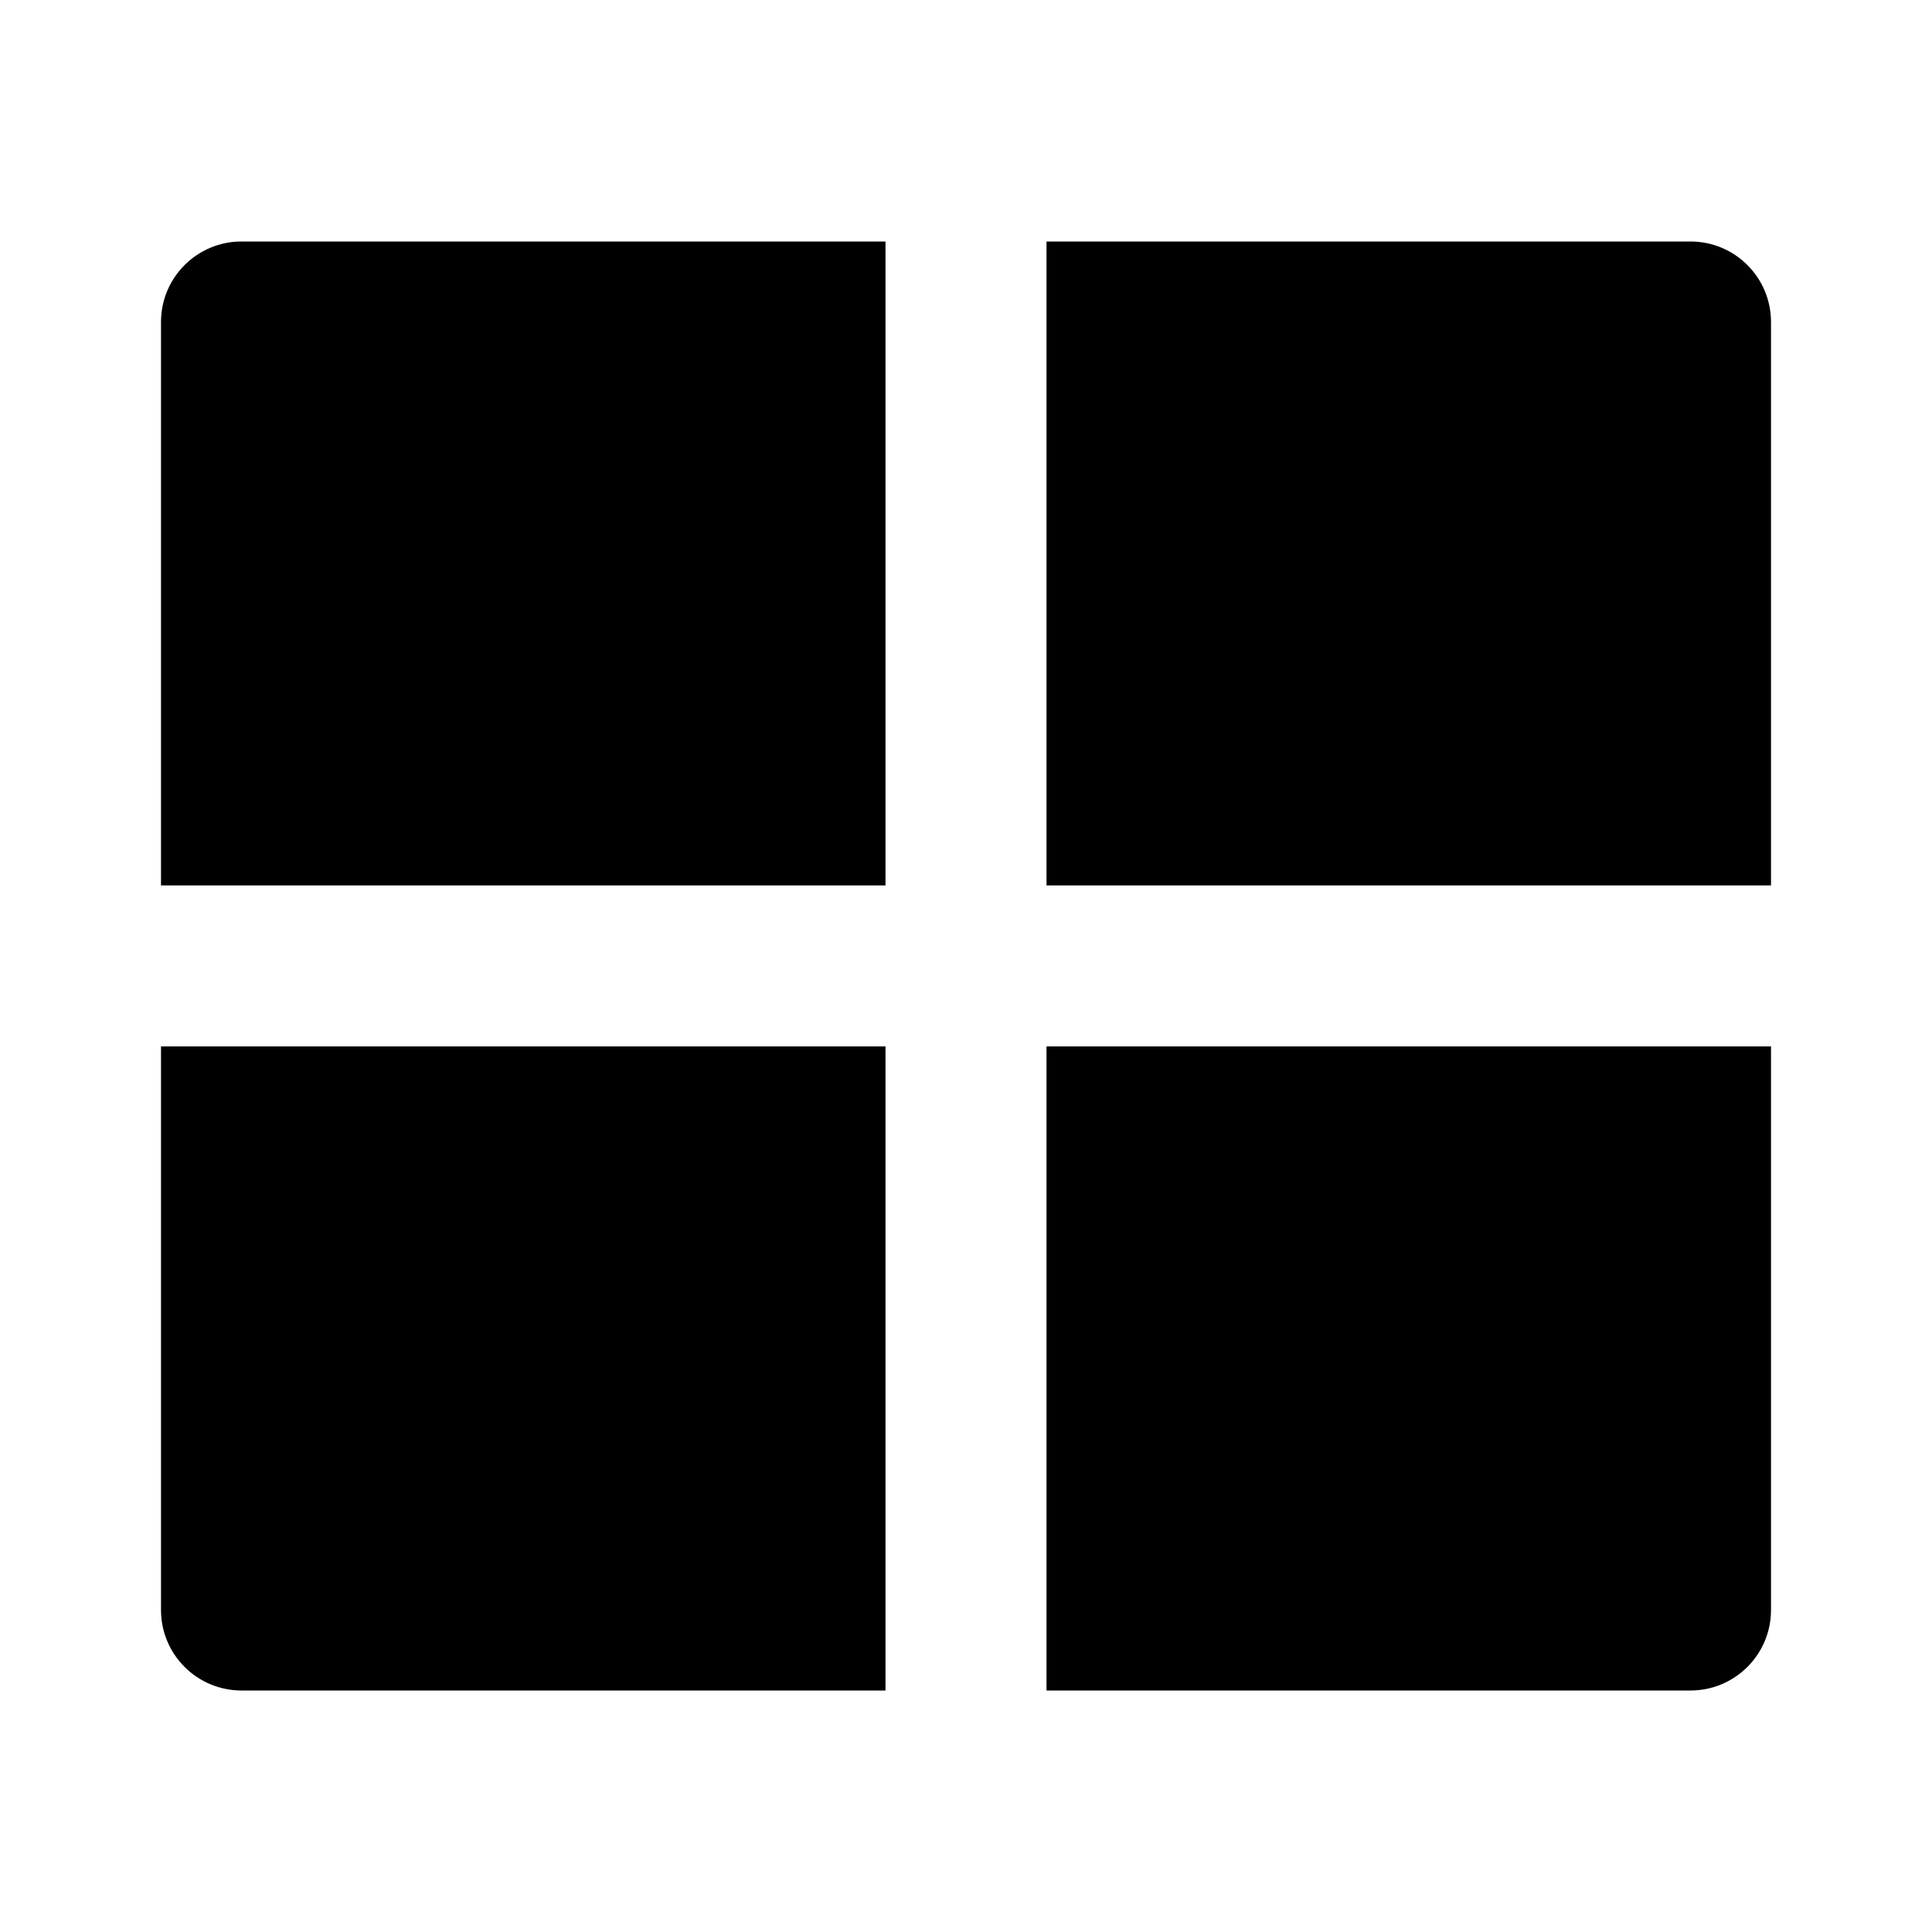
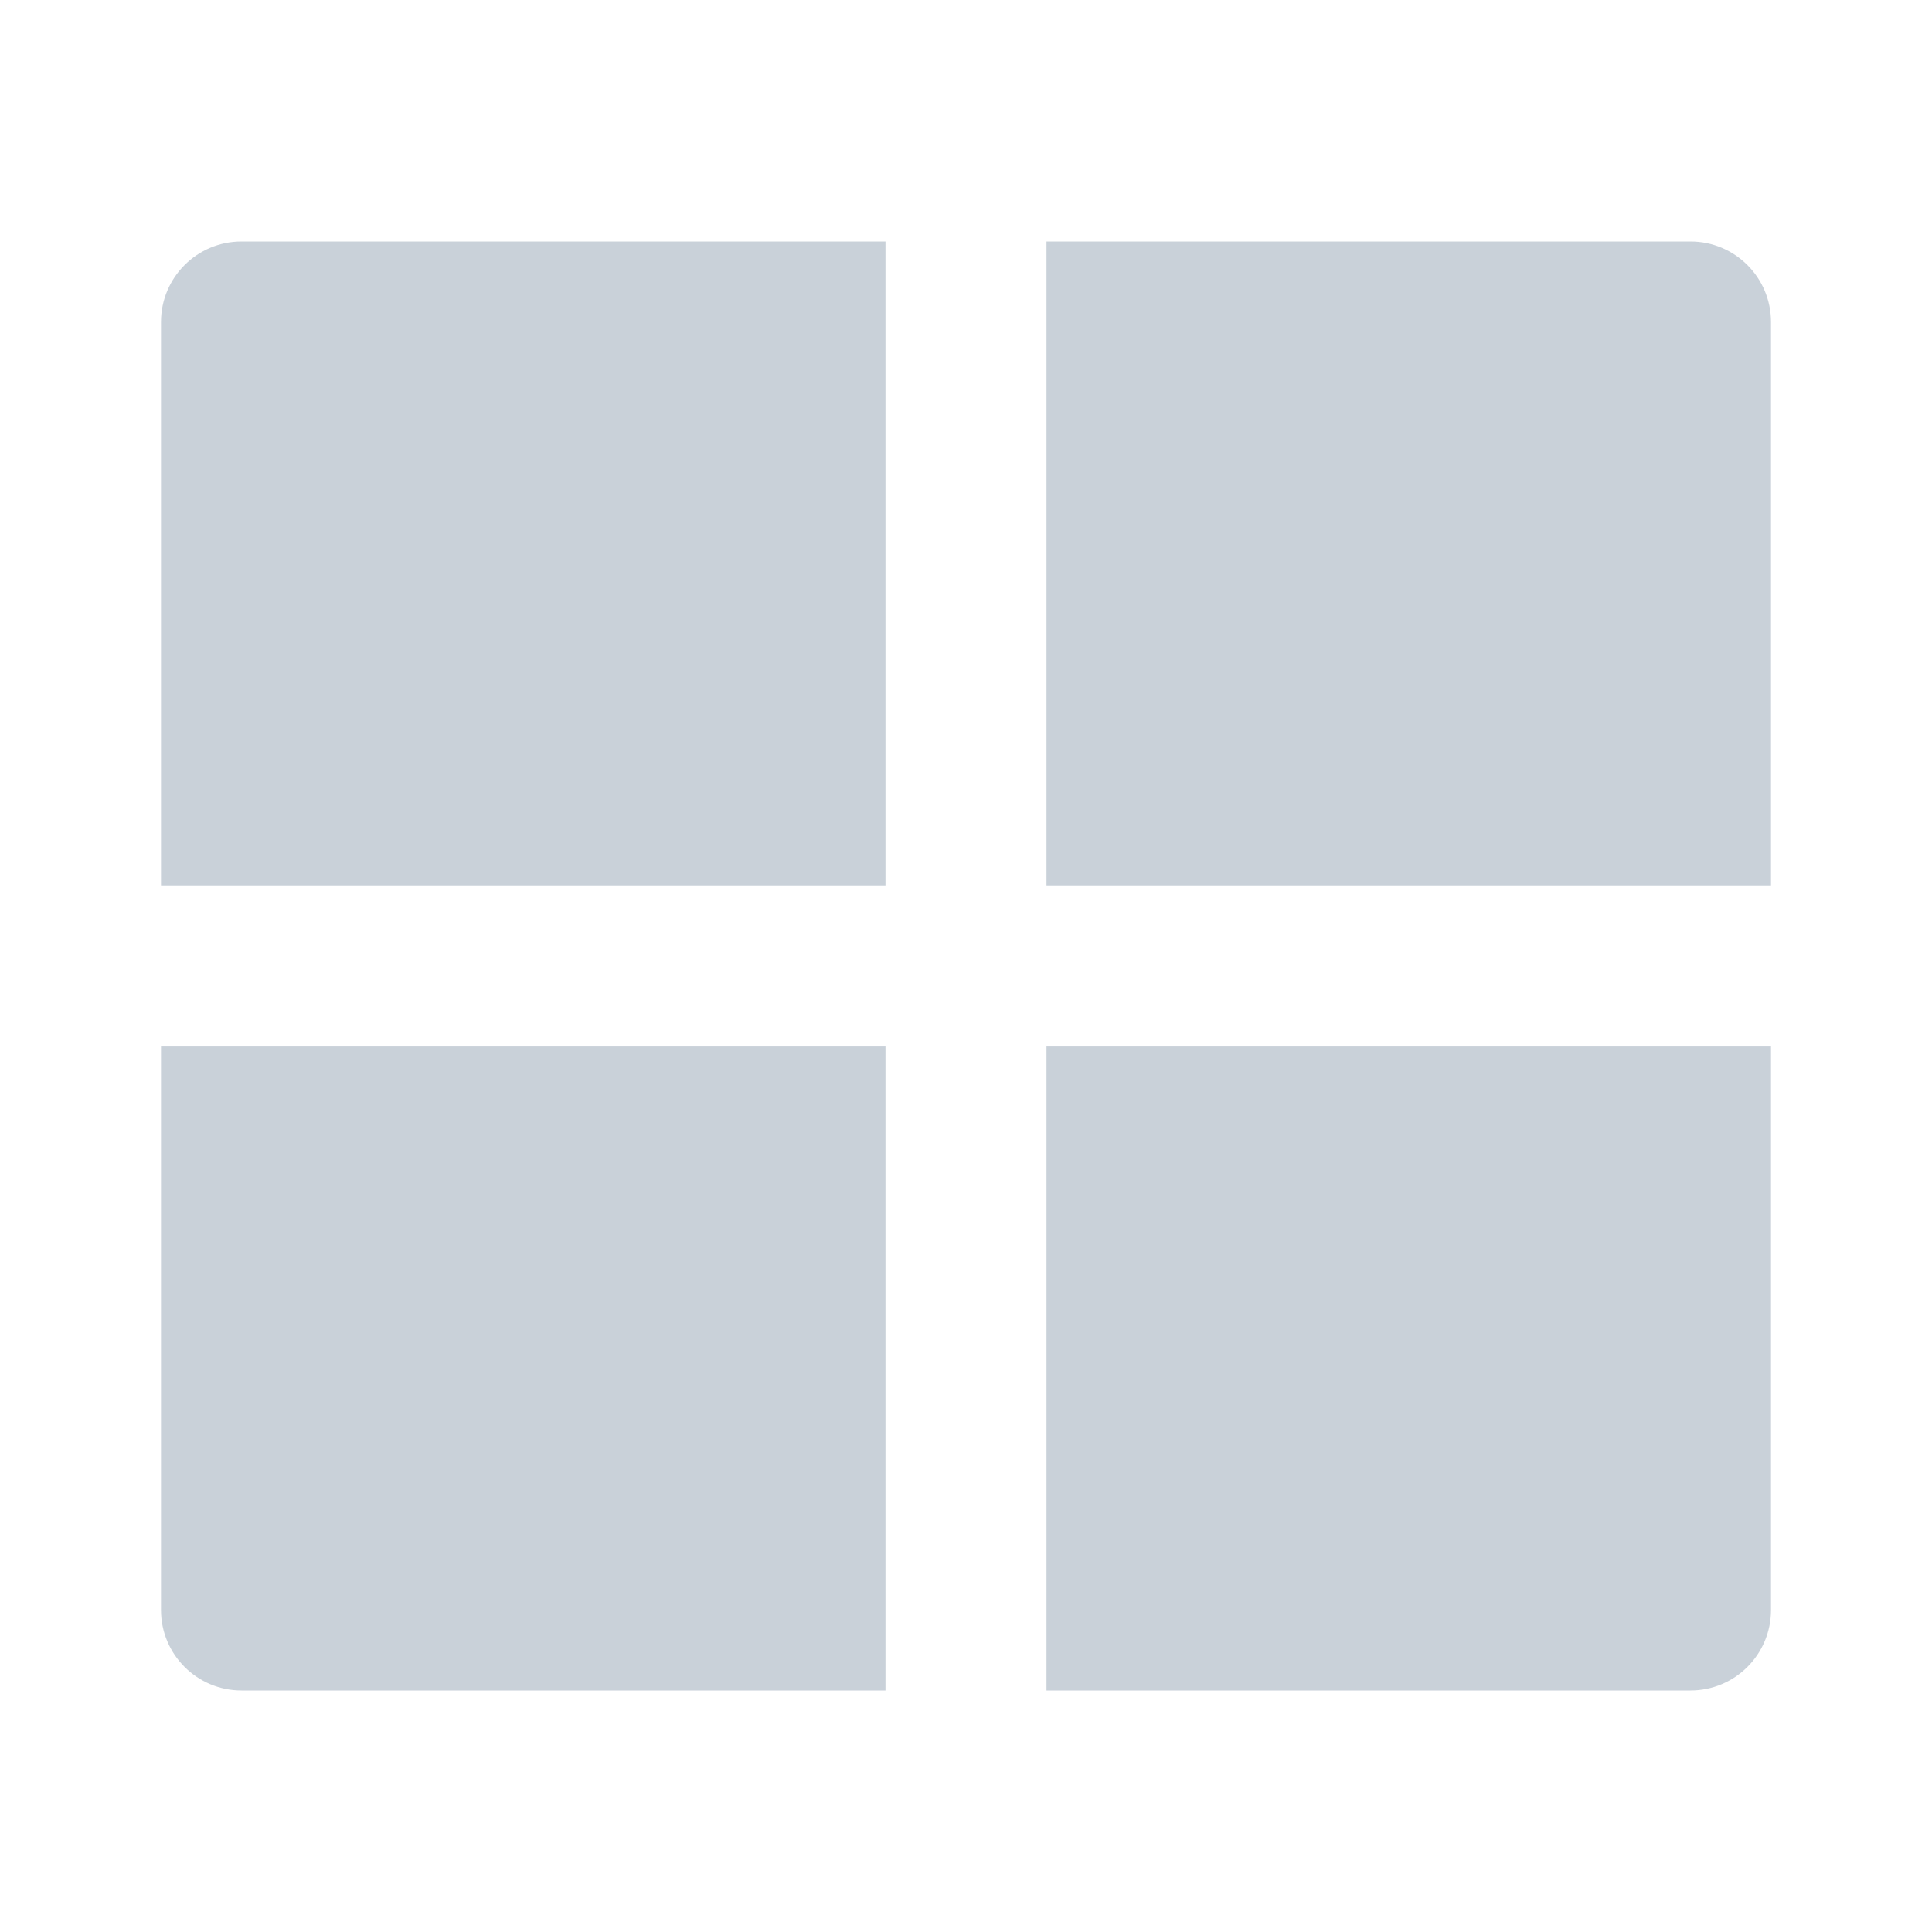
<svg xmlns="http://www.w3.org/2000/svg" width="24px" height="24px" viewBox="0 0 24 24">
  <g>
    <path fill="none" d="M0 0h24v24H0z" />
-     <path d="M22 12.999V20a1 1 0 0 1-1 1h-8v-8.001h9zm-11 0V21H3a1 1 0 0 1-1-1v-7.001h9zM11 3v7.999H2V4a1 1 0 0 1 1-1h8zm10 0a1 1 0 0 1 1 1v6.999h-9V3h8z" />
+     <path fill="#c9d1d9" d="M22 12.999V20a1 1 0 0 1-1 1h-8v-8.001h9zm-11 0V21H3a1 1 0 0 1-1-1v-7.001h9zM11 3v7.999H2V4a1 1 0 0 1 1-1h8zm10 0a1 1 0 0 1 1 1v6.999h-9V3h8z" />
  </g>
</svg>
